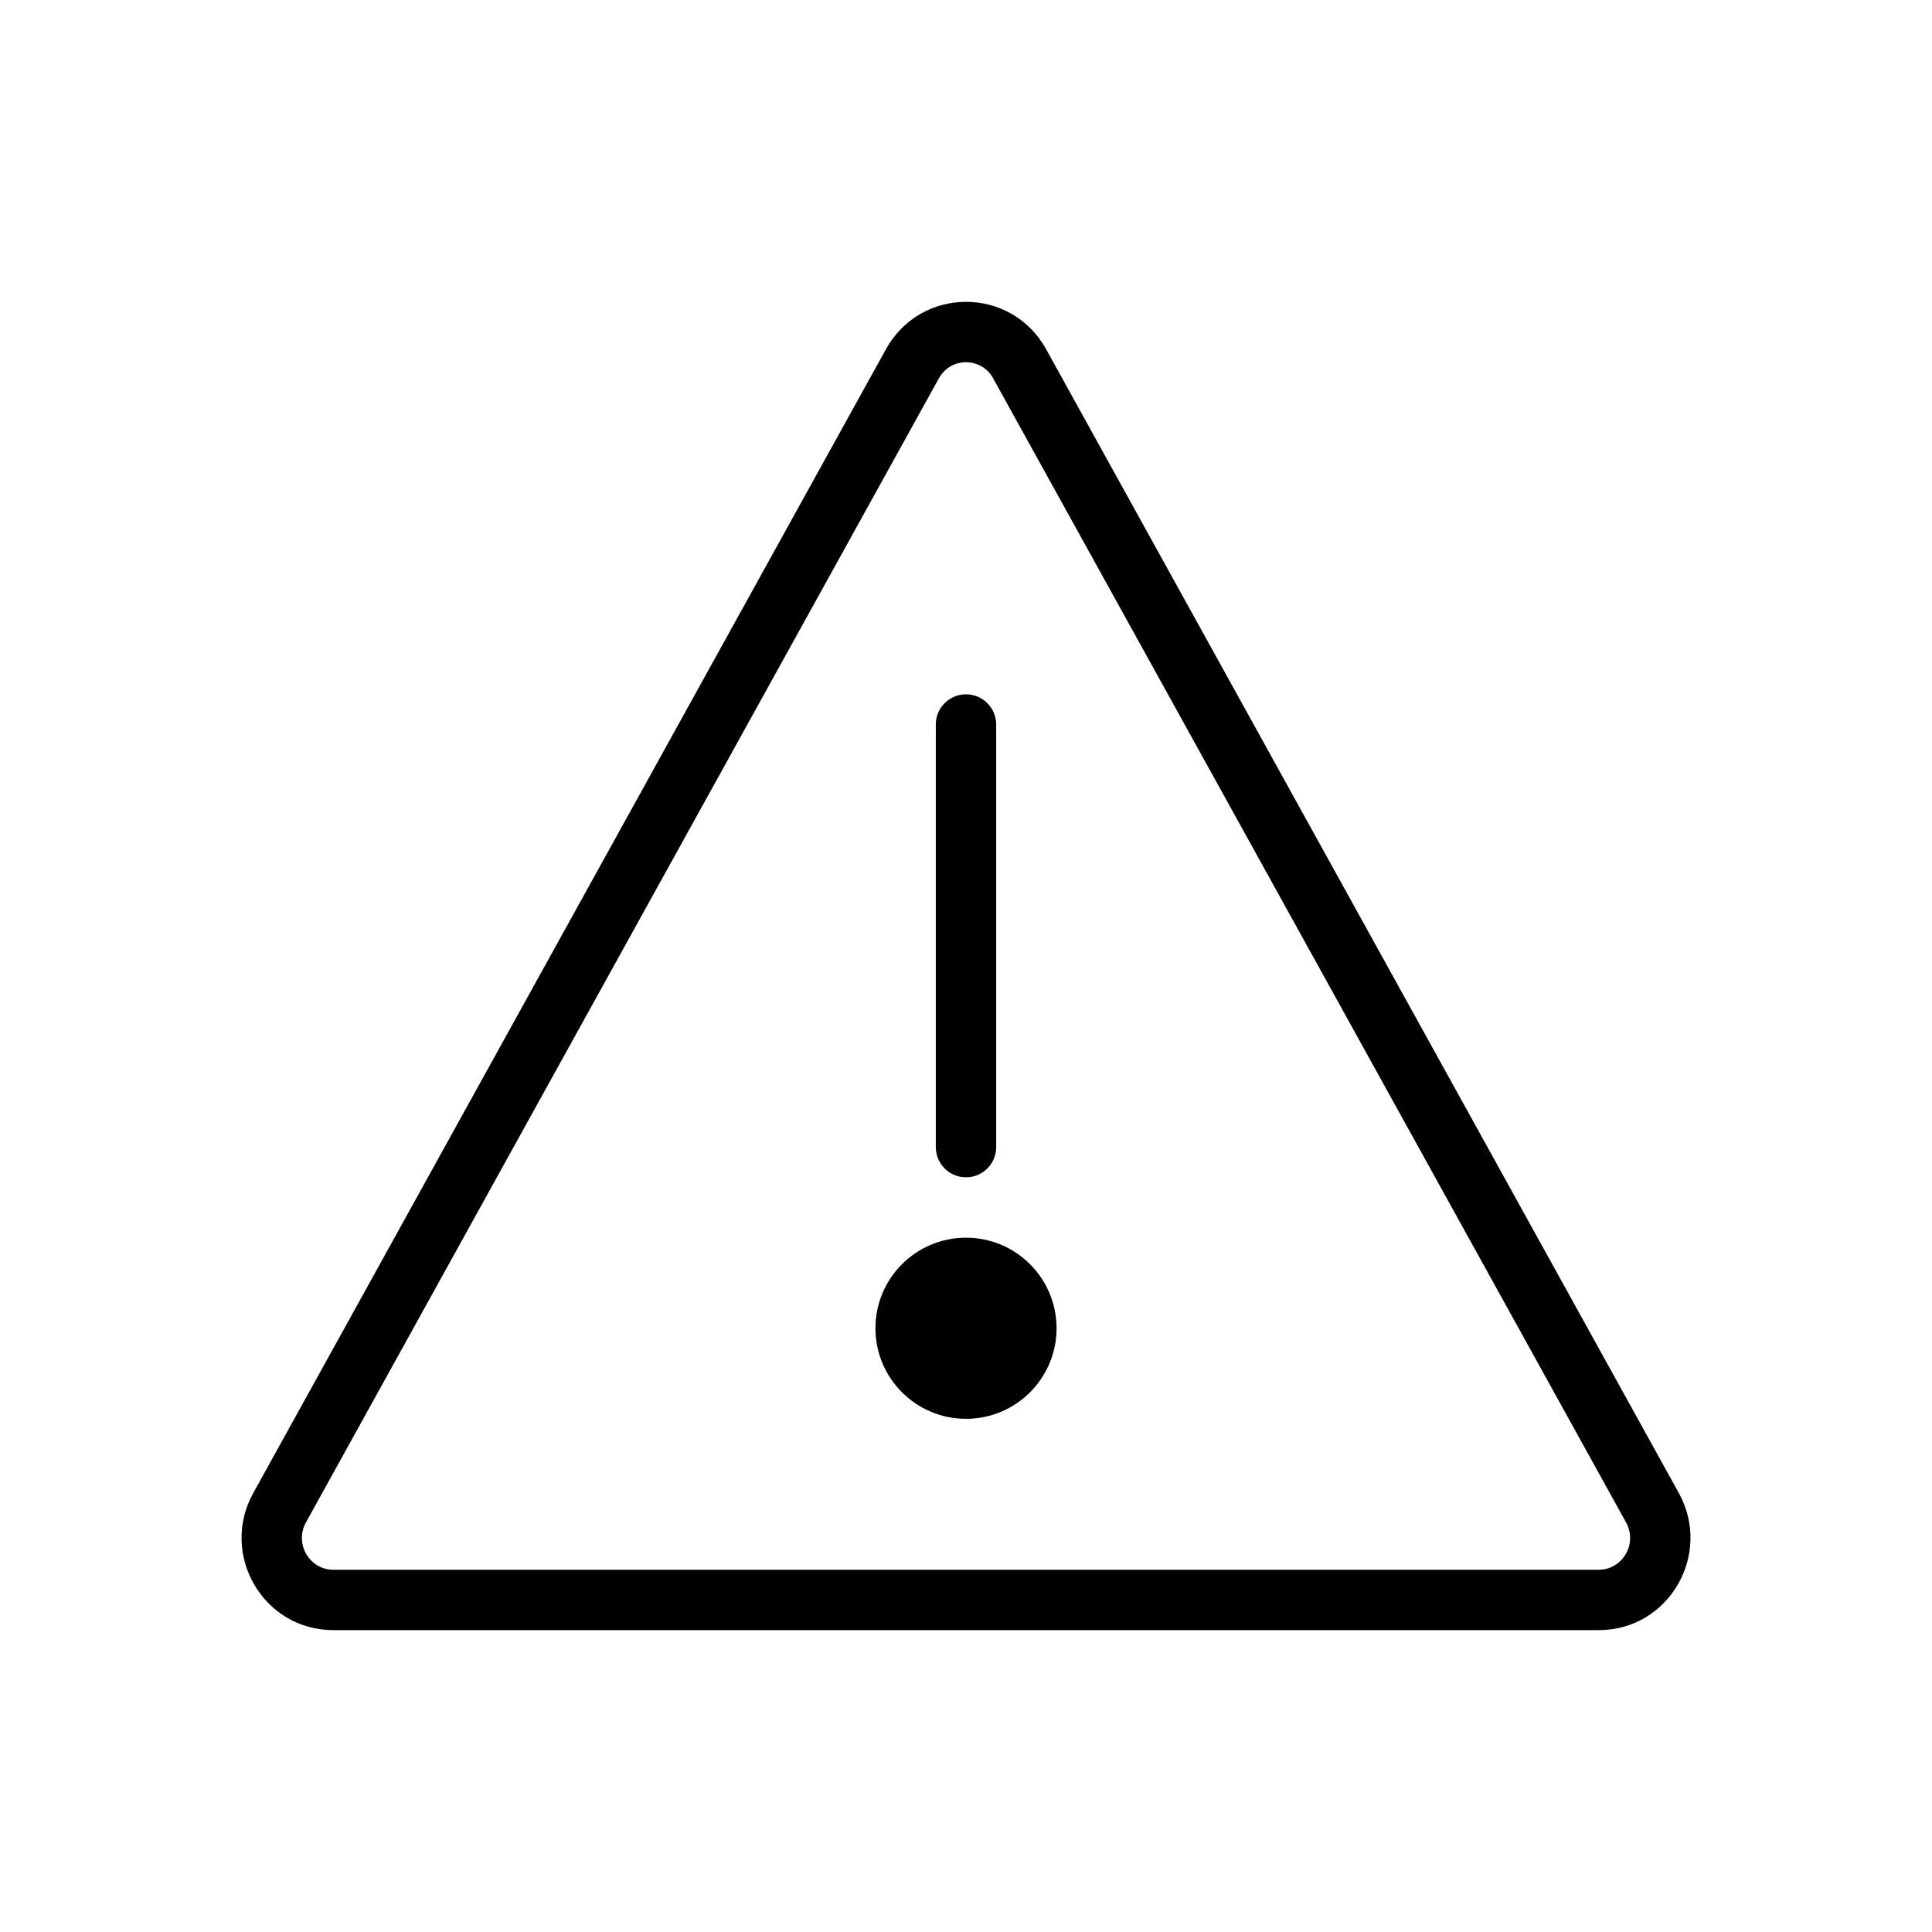
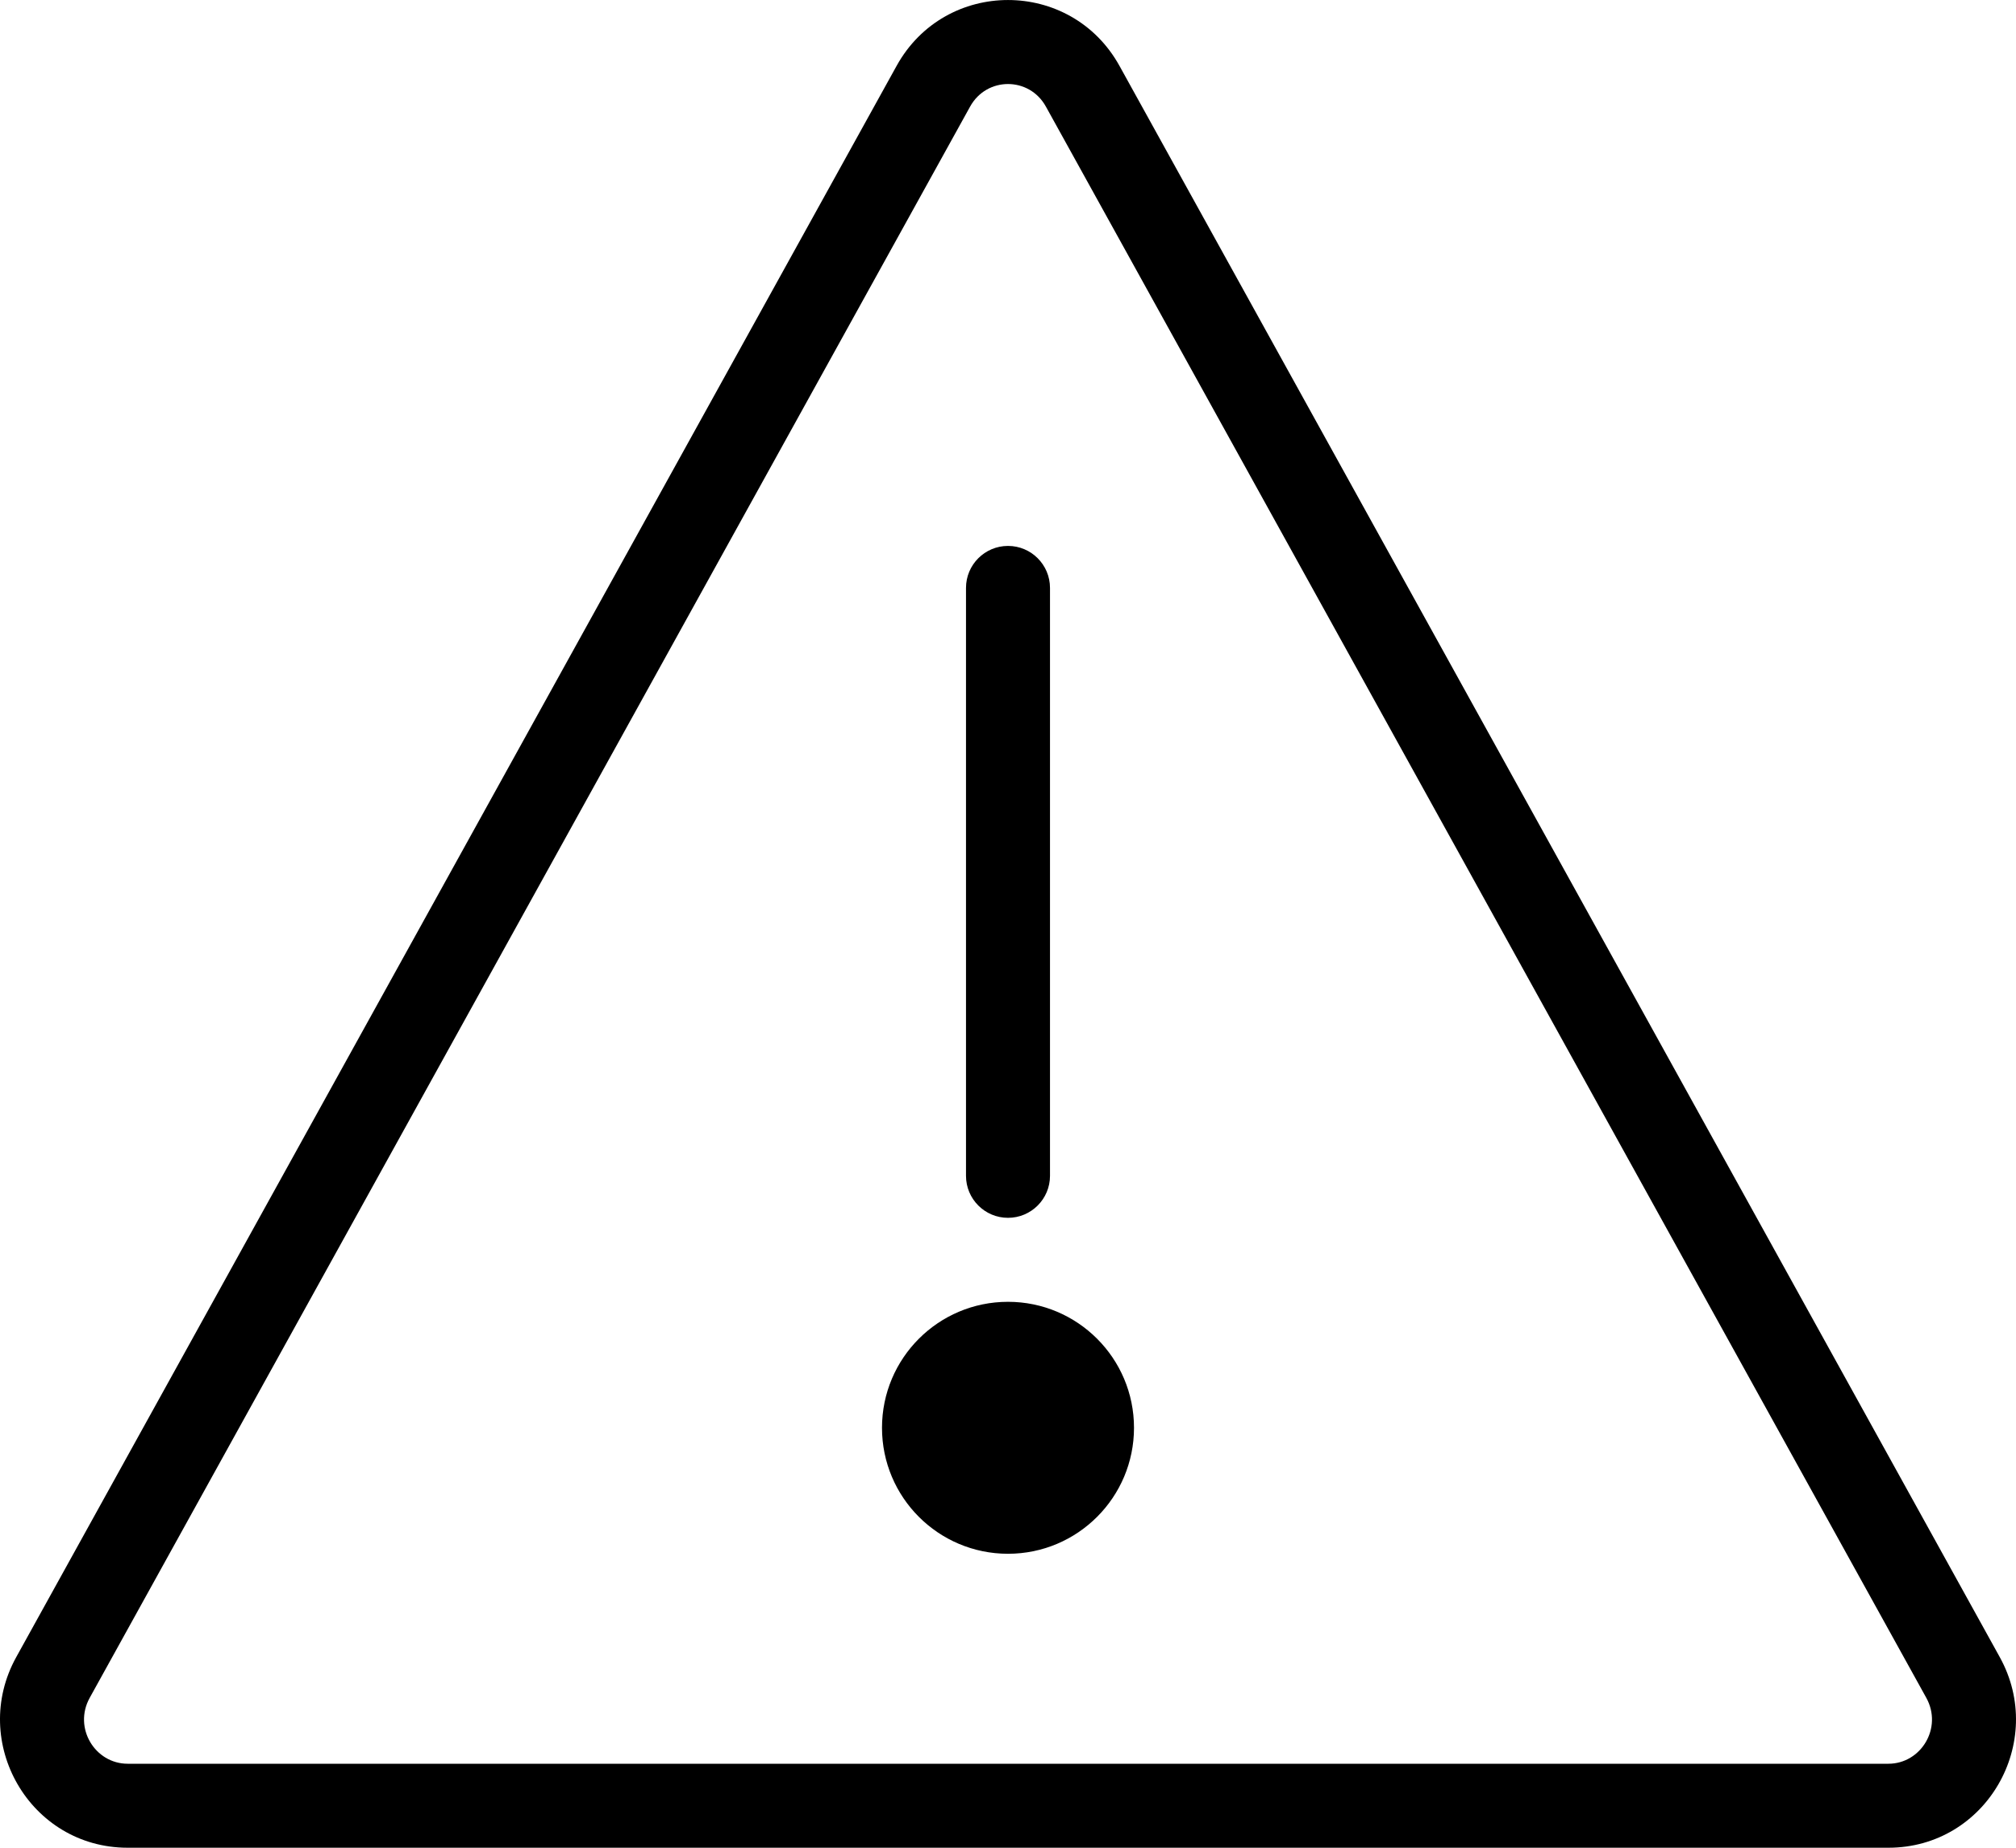
- <svg xmlns="http://www.w3.org/2000/svg" viewBox="0 0 32 32" fill="none">
-   <path fill-rule="evenodd" clip-rule="evenodd" d="M14.674 5.784c.579-1.046 2.074-1.046 2.653 0L27.807 24.73C28.366 25.742 27.646 27 26.481 27H5.52c-1.165 0-1.886-1.258-1.326-2.269L14.674 5.784zm1.778.484c-.198-.358-.705-.358-.902 0L5.068 25.215c-.198.358.063.785.451.785H26.481c.389 0 .649-.427.451-.785L16.451 6.269zM16 11.5c.276 0 .5.224.5.5v7c0 .276-.224.5-.5.5-.276 0-.5-.224-.5-.5v-7c0-.276.224-.5.5-.5zm0 12c.829 0 1.5-.672 1.5-1.5s-.671-1.5-1.5-1.5c-.828 0-1.5.672-1.5 1.5s.672 1.5 1.5 1.5z" fill="currentColor" />
+ <svg xmlns="http://www.w3.org/2000/svg" viewBox="0 0 24 22" fill-rule="evenodd" clip-rule="evenodd" stroke-linejoin="round" stroke-miterlimit="2">
+   <path d="M10.674.784c.578-1.045 2.074-1.045 2.653 0l10.48 18.947c.559 1.011-.161 2.269-1.326 2.269H1.52C.354 22-.366 20.742.193 19.731L10.674.784zm1.777.485c-.198-.358-.704-.358-.902 0L1.068 20.215c-.198.358.063.785.452.785h20.961c.388 0 .649-.427.451-.785L12.451 1.269zM12 6.5c.276 0 .5.224.5.5v7c0 .276-.224.5-.5.5s-.5-.224-.5-.5V7c0-.276.224-.5.5-.5zm0 12c.828 0 1.5-.672 1.5-1.5s-.672-1.5-1.5-1.5c-.829 0-1.5.672-1.5 1.5s.671 1.5 1.5 1.5z" />
</svg>
